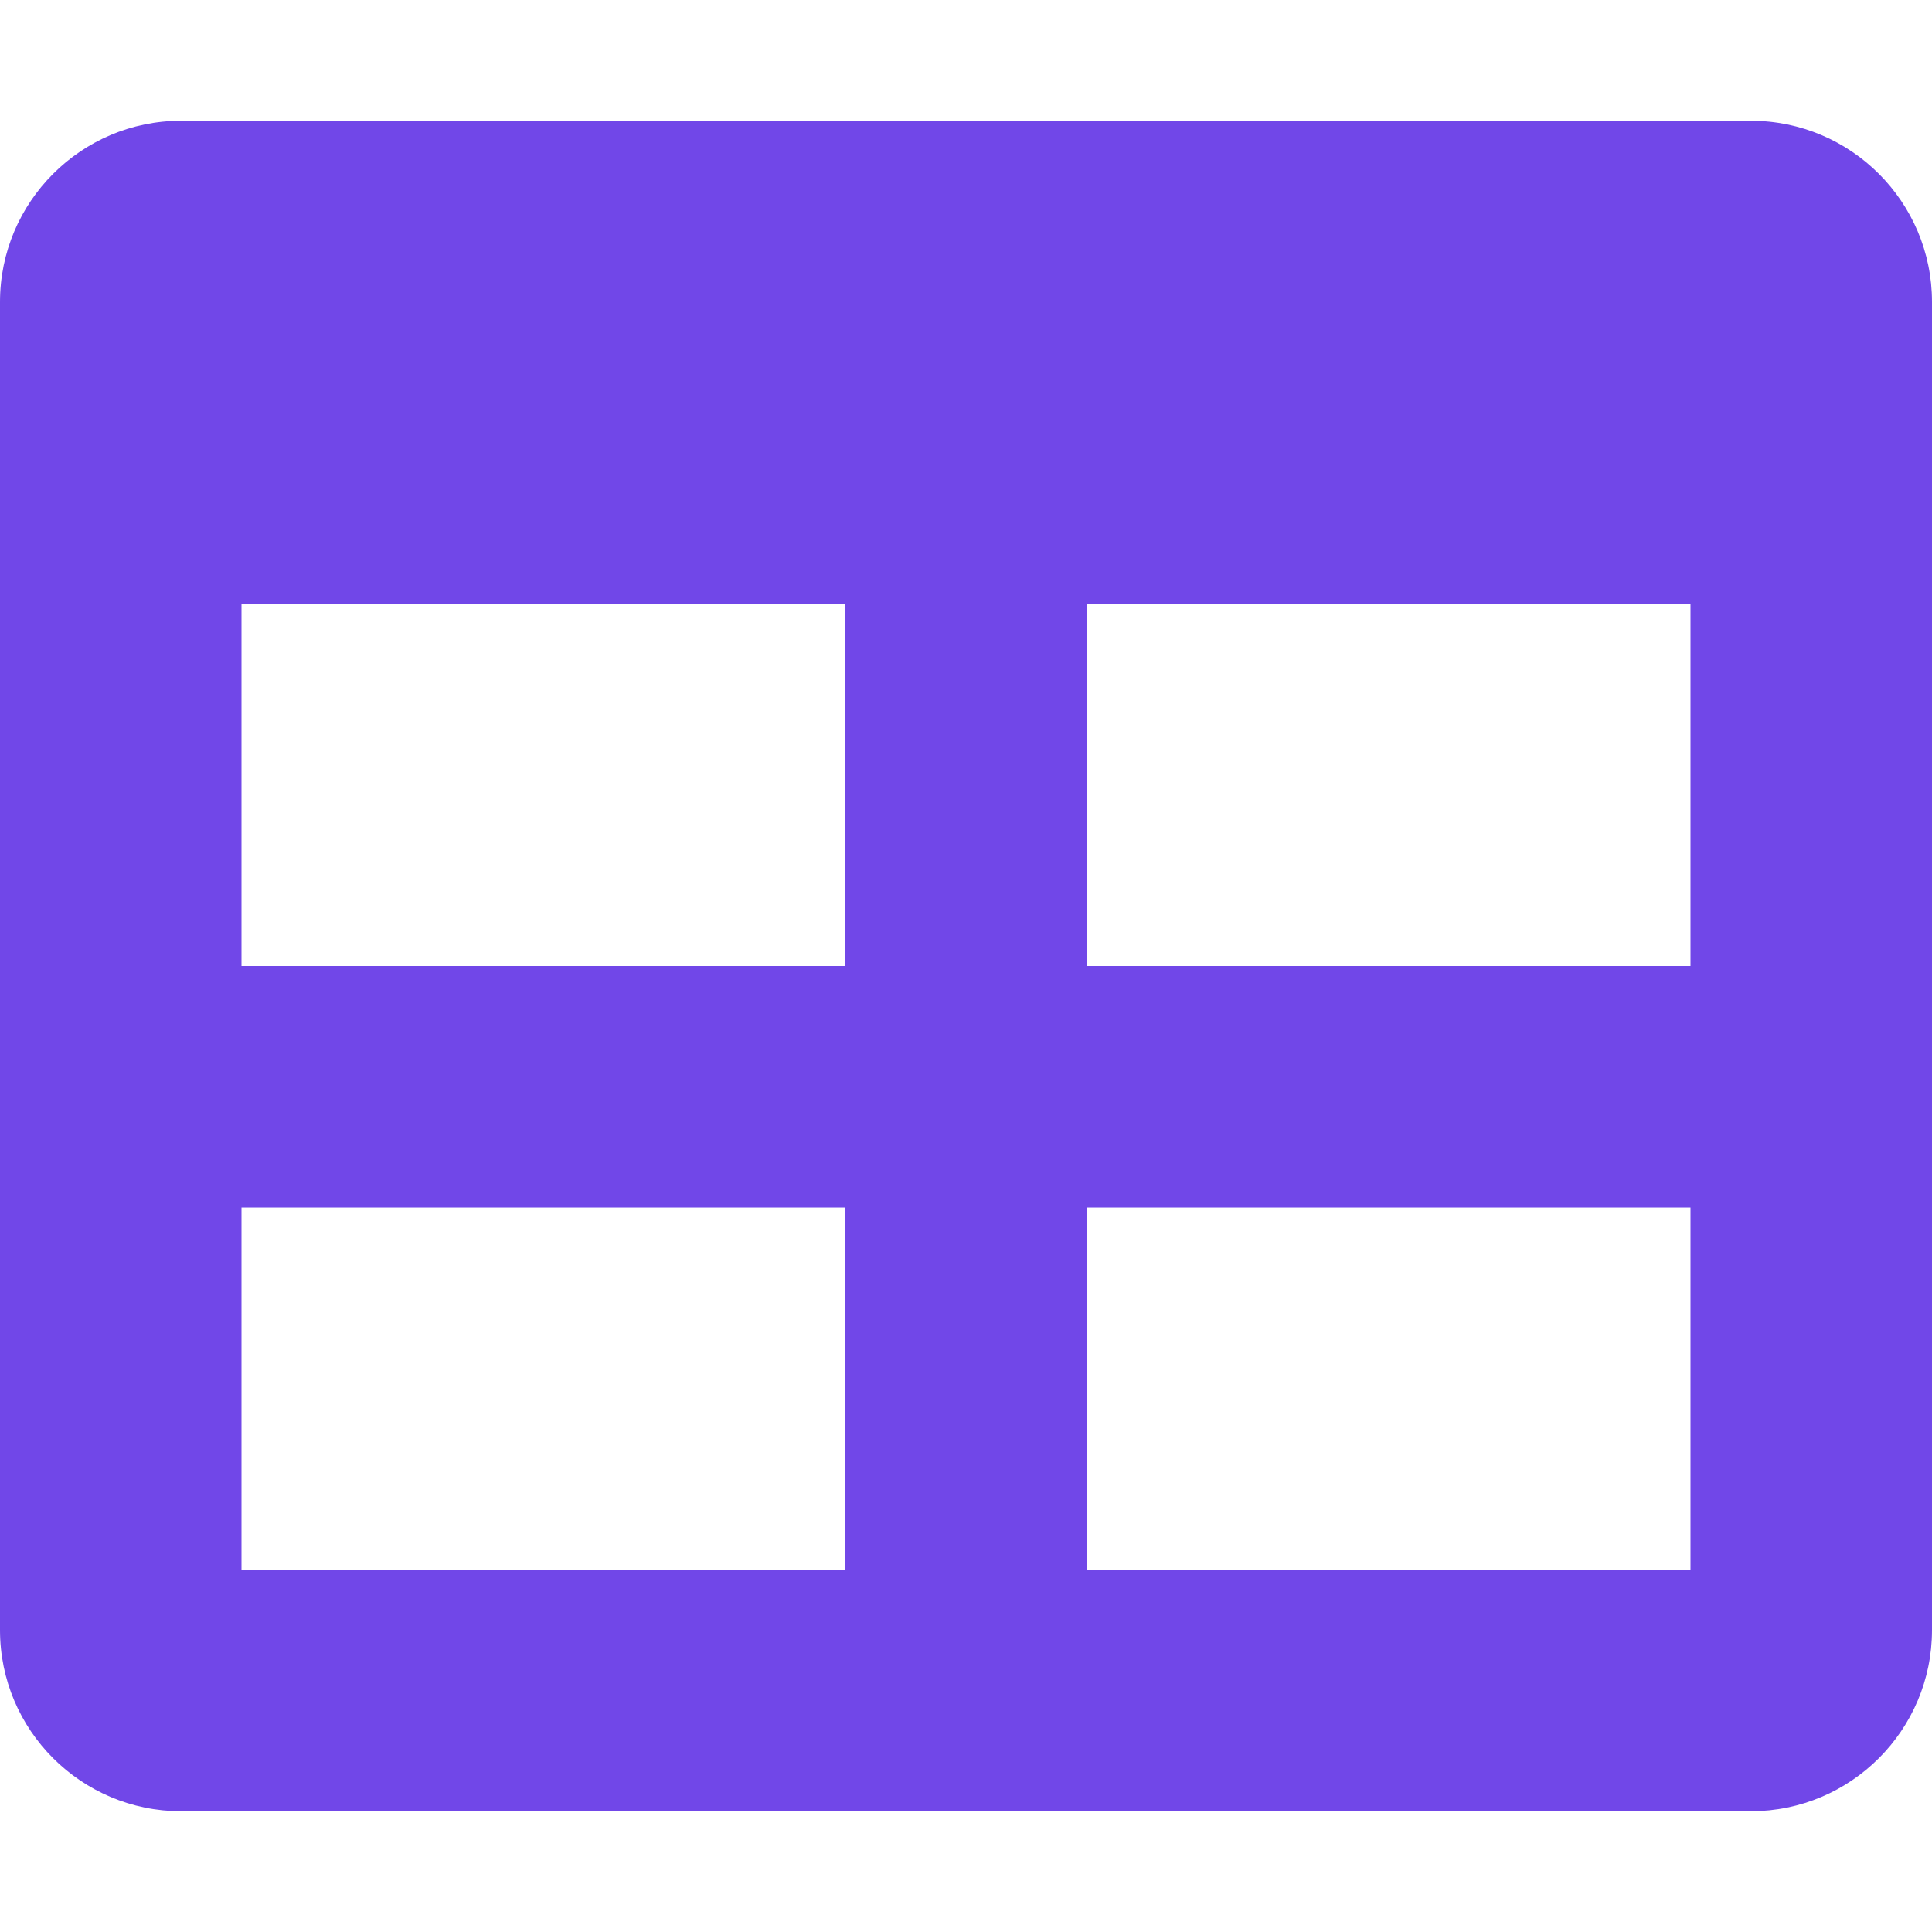
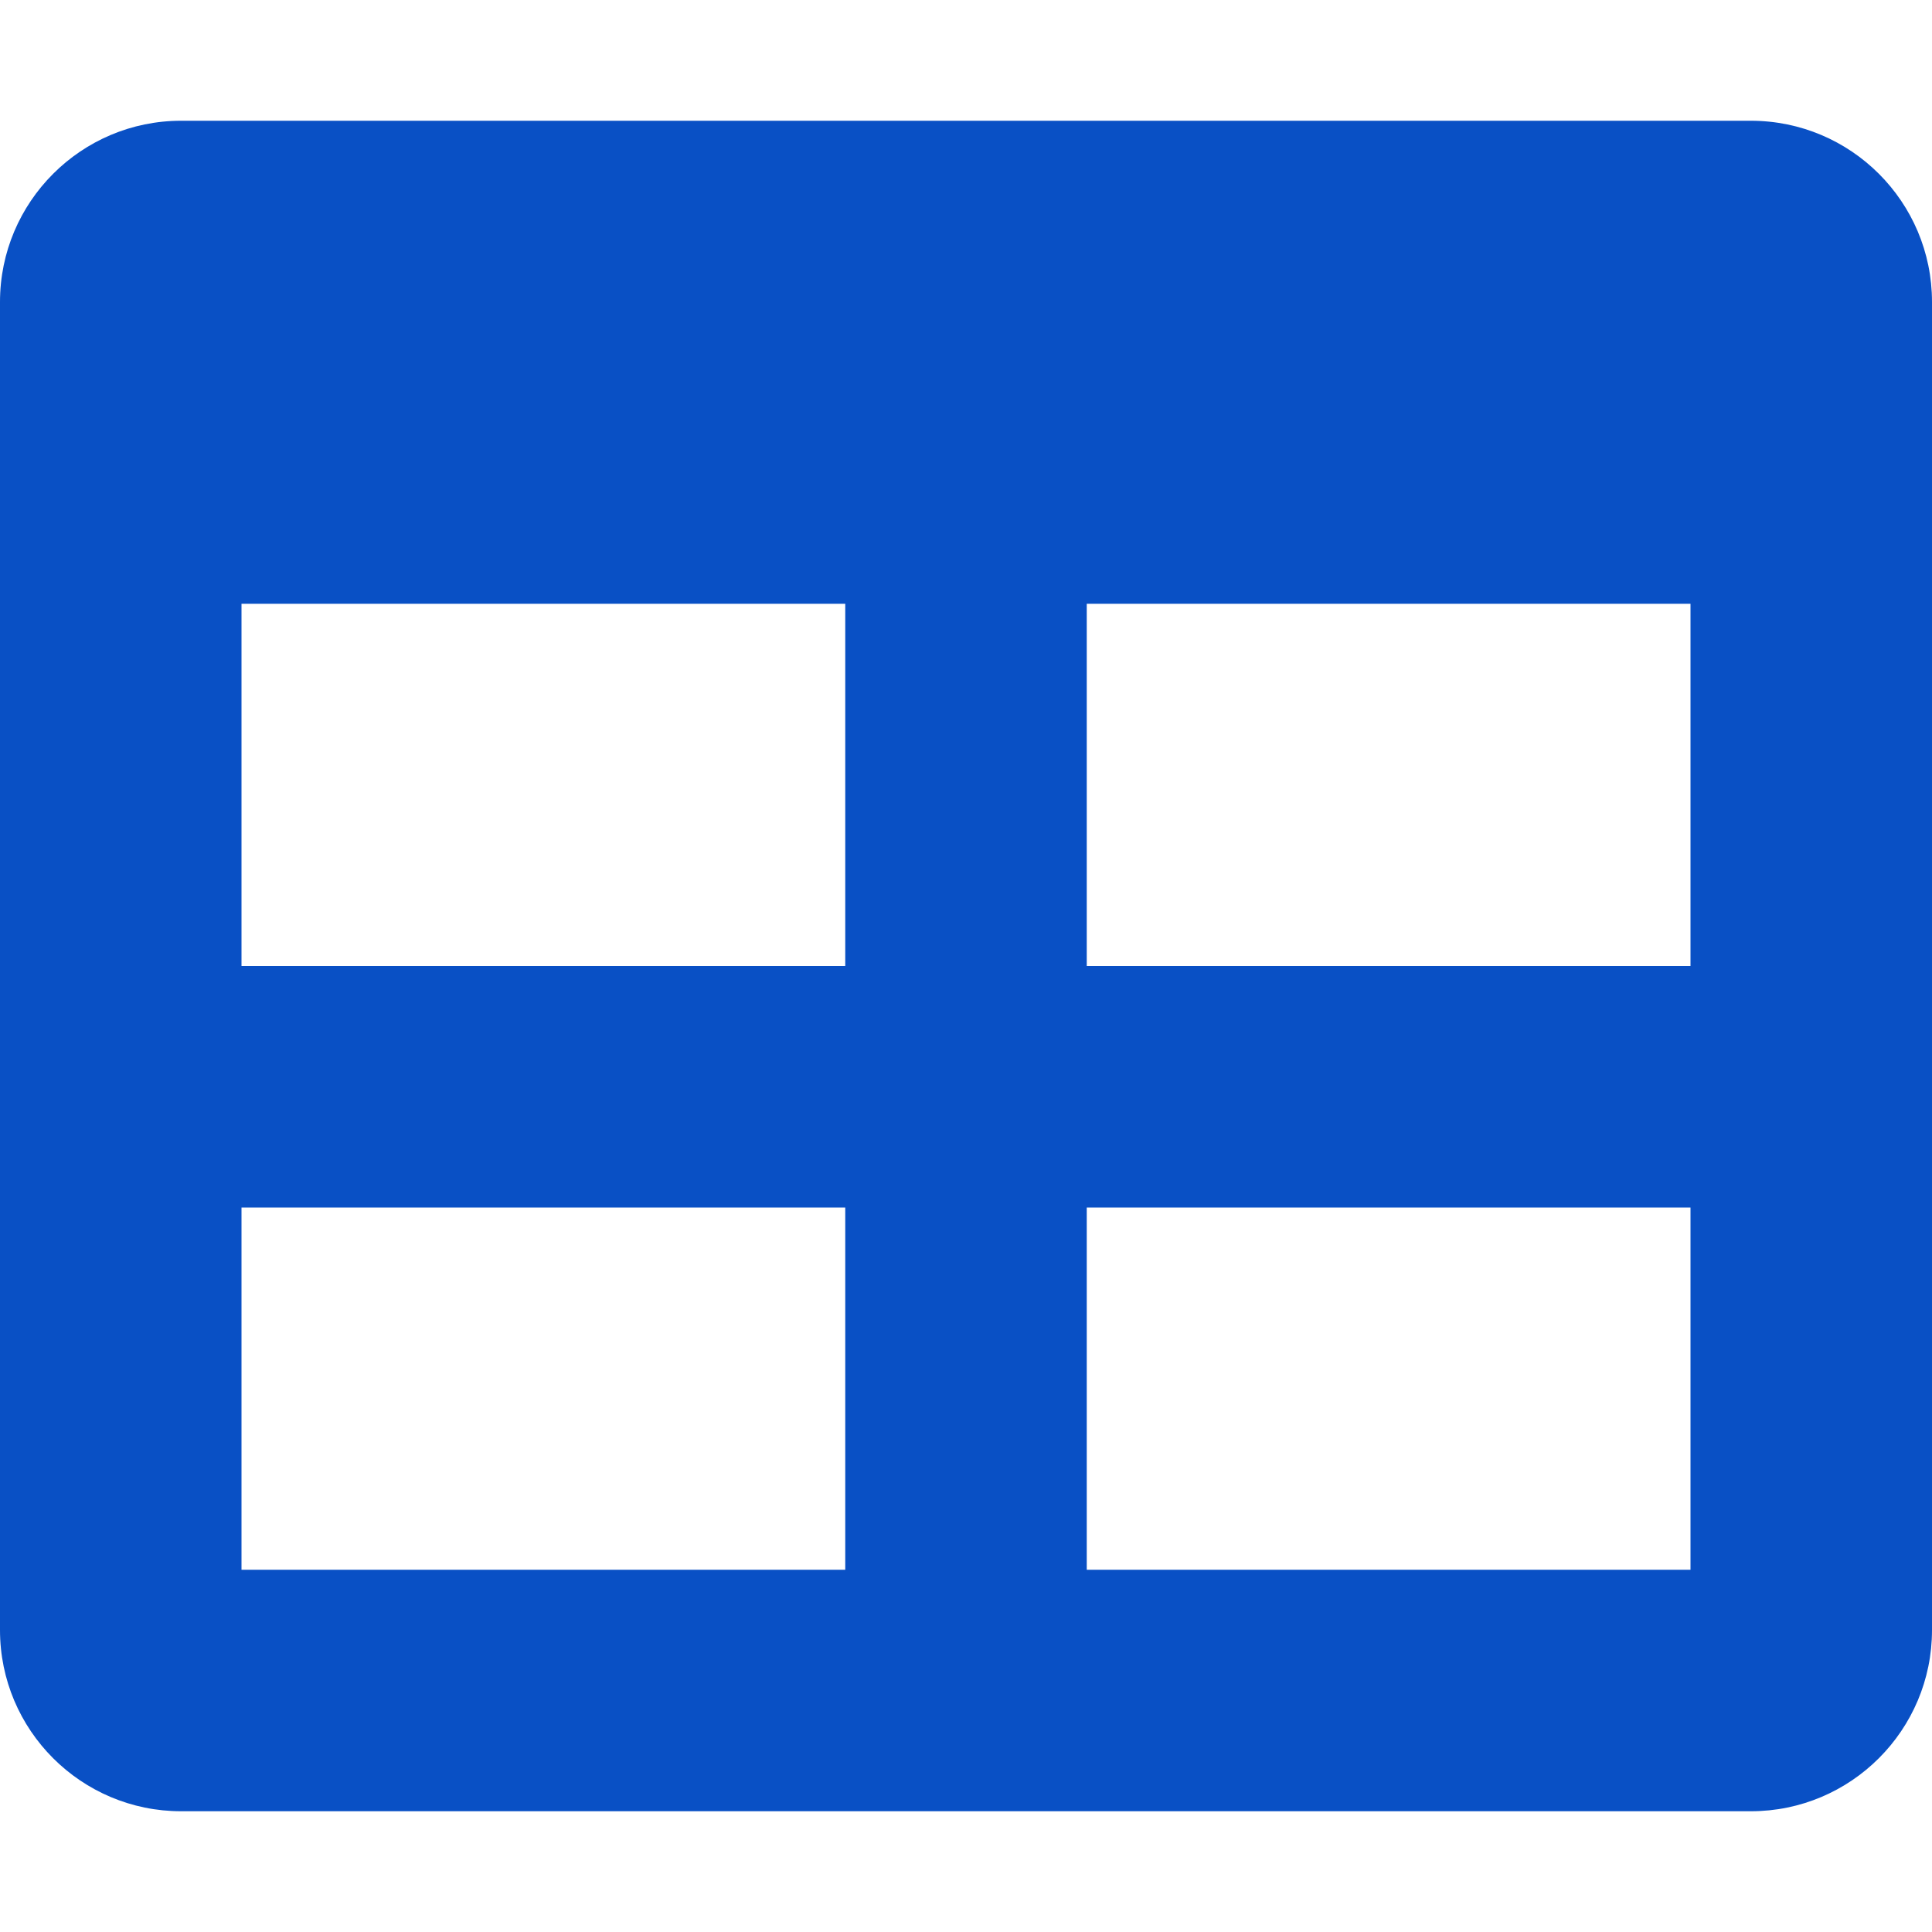
<svg xmlns="http://www.w3.org/2000/svg" width="14" height="14" fill="none">
-   <path fill="#7147E8" d="M12.688.875H1.312C.589.875 0 1.463 0 2.188v9.624c0 .725.588 1.313 1.313 1.313h11.374c.725 0 1.313-.588 1.313-1.313V2.188c0-.725-.588-1.313-1.313-1.313Zm-6.563 10.5H1.75V8.75h4.375v2.625Zm0-4.375H1.75V4.375h4.375V7Zm6.125 4.375H7.875V8.75h4.375v2.625Zm0-4.375H7.875V4.375h4.375V7Z" />
+   <path fill="#0950c5" d="M12.688.875H1.312C.589.875 0 1.463 0 2.188v9.624c0 .725.588 1.313 1.313 1.313h11.374c.725 0 1.313-.588 1.313-1.313V2.188c0-.725-.588-1.313-1.313-1.313Zm-6.563 10.5H1.75V8.75h4.375v2.625Zm0-4.375H1.75V4.375h4.375V7Zm6.125 4.375H7.875V8.75h4.375v2.625Zm0-4.375H7.875V4.375h4.375V7Z" />
</svg>
